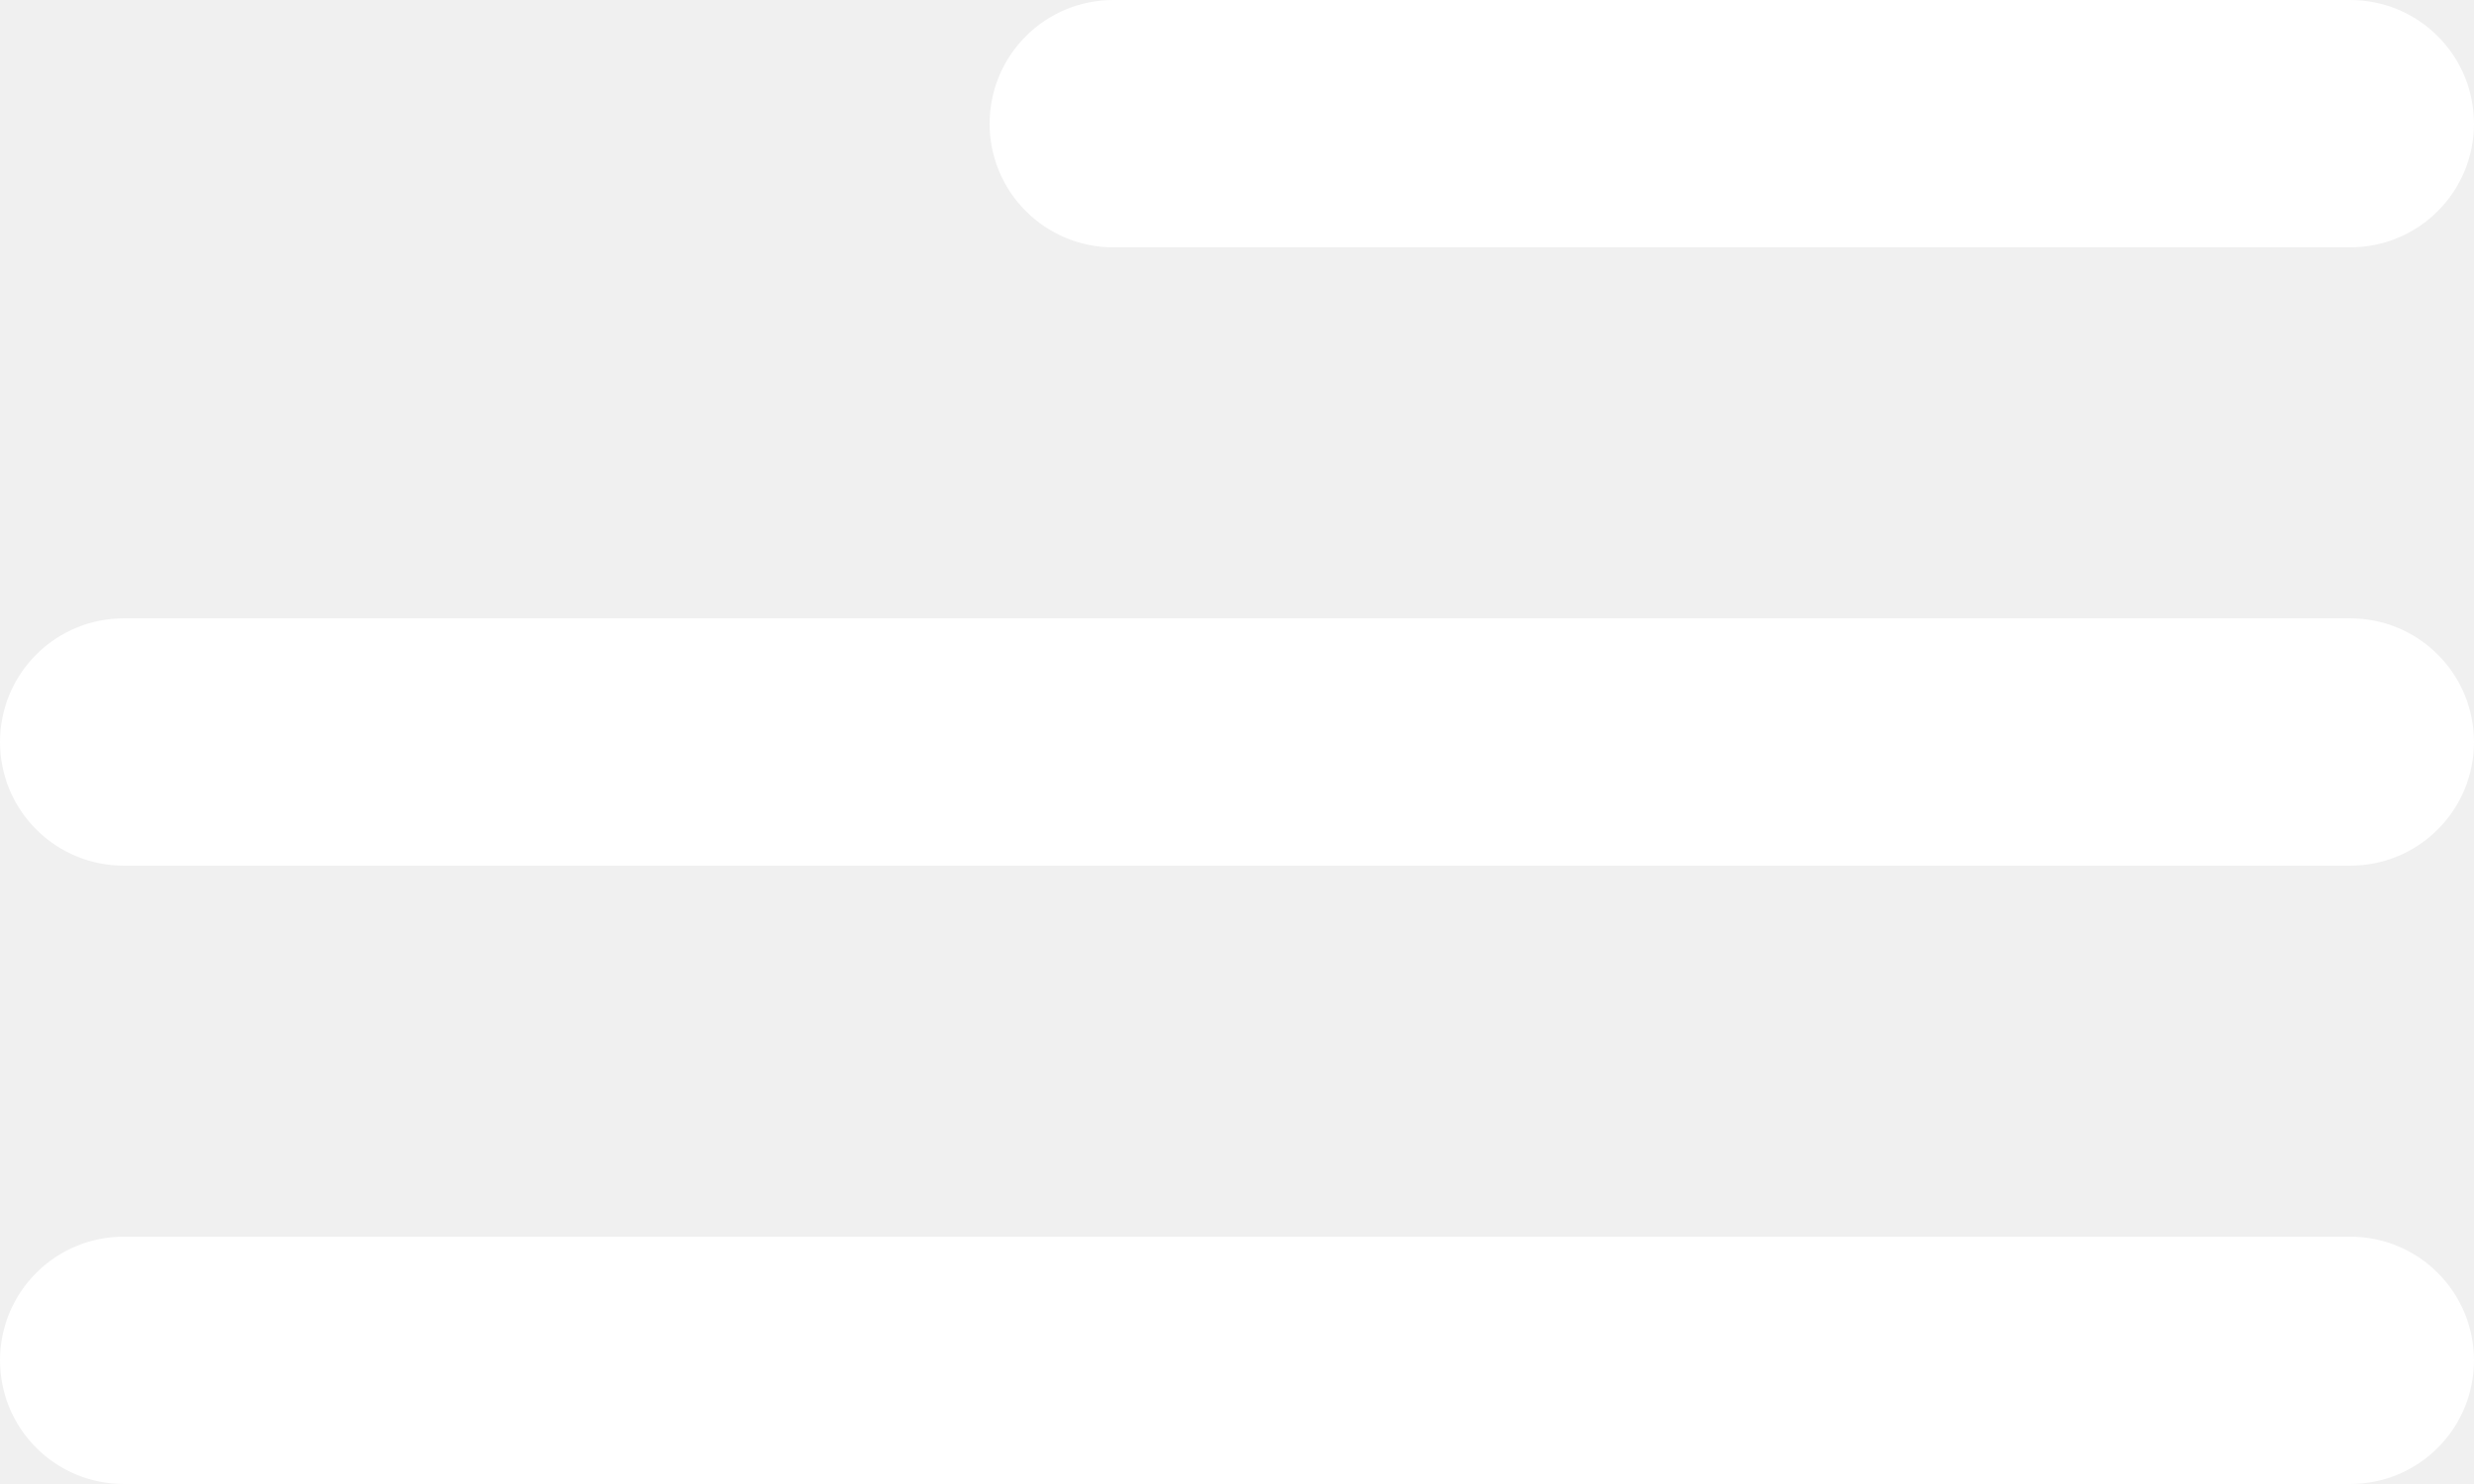
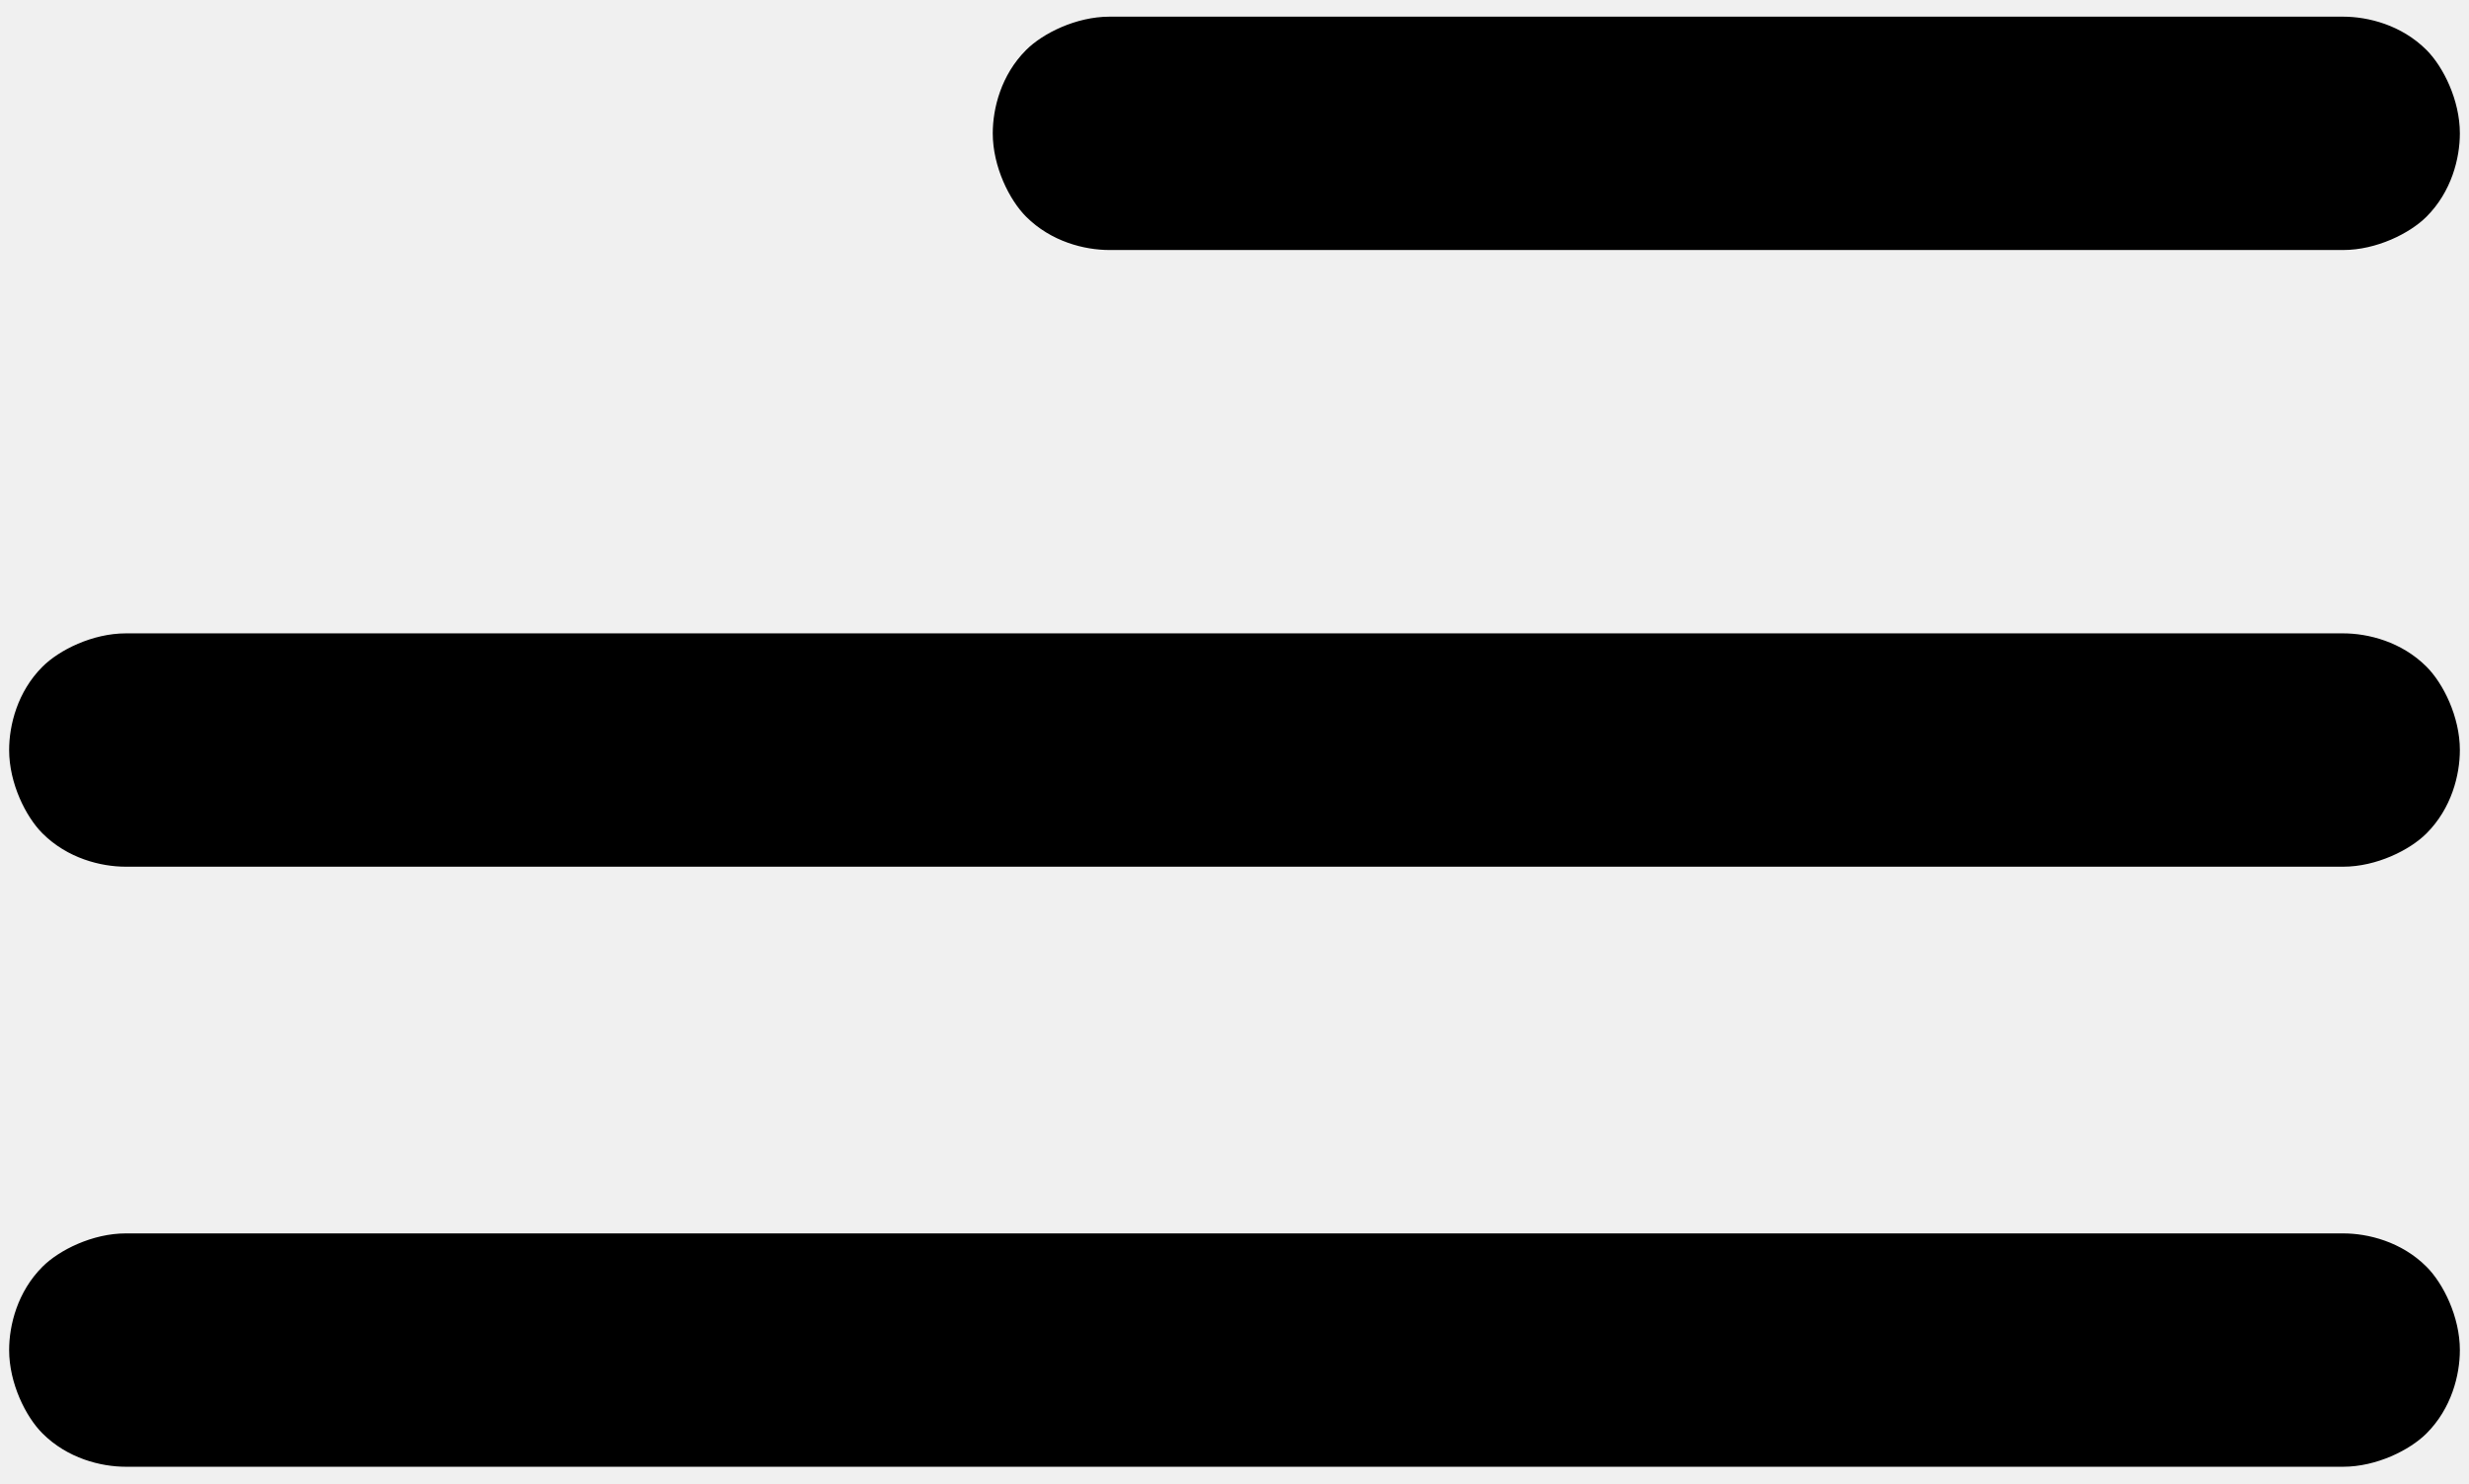
- <svg xmlns="http://www.w3.org/2000/svg" width="20" height="12" viewBox="0 0 20 12" fill="#FFF">
-   <path d="M9 2L19 2C19.265 2 19.52 1.895 19.707 1.707C19.895 1.52 20 1.265 20 1C20 0.735 19.895 0.48 19.707 0.293C19.52 0.105 19.265 0 19 0L9 0C8.735 0 8.48 0.105 8.293 0.293C8.105 0.48 8 0.735 8 1C8 1.265 8.105 1.52 8.293 1.707C8.48 1.895 8.735 2 9 2ZM19 10L1 10C0.735 10 0.48 10.105 0.293 10.293C0.105 10.48 0 10.735 0 11C0 11.265 0.105 11.52 0.293 11.707C0.48 11.895 0.735 12 1 12L19 12C19.265 12 19.52 11.895 19.707 11.707C19.895 11.52 20 11.265 20 11C20 10.735 19.895 10.48 19.707 10.293C19.52 10.105 19.265 10 19 10V10ZM1 7L19 7C19.265 7 19.52 6.895 19.707 6.707C19.895 6.52 20 6.265 20 6C20 5.735 19.895 5.48 19.707 5.293C19.52 5.105 19.265 5 19 5L1 5C0.735 5 0.48 5.105 0.293 5.293C0.105 5.48 0 5.735 0 6C0 6.265 0.105 6.52 0.293 6.707C0.48 6.895 0.735 7 1 7Z" fill="#FFFFFF" />
+ <svg xmlns="http://www.w3.org/2000/svg" xml:space="preserve" width="0.208in" height="0.125in" version="1.1" style="shape-rendering:geometricPrecision; text-rendering:geometricPrecision; image-rendering:optimizeQuality; fill-rule:evenodd; clip-rule:evenodd" viewBox="0 0 2.96 1.78">
+   <defs>
+     <style type="text/css">
+    
+     .fil0 {fill:#33CC66}
+     .fil1 {fill:black;fill-rule:nonzero}
+    
+   </style>
+   </defs>
+   <rect class="fil0" x="-162.95" y="-92.18" width="117.48" height="166.15" />
+   <g id="Layer_x0020_1">
+     <path class="fil1" d="M1.33 0.3l1.48 0c0.04,0 0.08,-0.02 0.1,-0.04 0.03,-0.03 0.04,-0.07 0.04,-0.1 0,-0.04 -0.02,-0.08 -0.04,-0.1 -0.03,-0.03 -0.07,-0.04 -0.1,-0.04l-1.48 0c-0.04,0 -0.08,0.02 -0.1,0.04 -0.03,0.03 -0.04,0.07 -0.04,0.1 0,0.04 0.02,0.08 0.04,0.1 0.03,0.03 0.07,0.04 0.1,0.04zm1.48 1.18l-2.66 0c-0.04,0 -0.08,0.02 -0.1,0.04 -0.03,0.03 -0.04,0.07 -0.04,0.1 0,0.04 0.02,0.08 0.04,0.1 0.03,0.03 0.07,0.04 0.1,0.04l2.66 0c0.04,0 0.08,-0.02 0.1,-0.04 0.03,-0.03 0.04,-0.07 0.04,-0.1 0,-0.04 -0.02,-0.08 -0.04,-0.1 -0.03,-0.03 -0.07,-0.04 -0.1,-0.04l0 0zm-2.66 -0.44l2.66 0c0.04,0 0.08,-0.02 0.1,-0.04 0.03,-0.03 0.04,-0.07 0.04,-0.1 0,-0.04 -0.02,-0.08 -0.04,-0.1 -0.03,-0.03 -0.07,-0.04 -0.1,-0.04l-2.66 0c-0.04,0 -0.08,0.02 -0.1,0.04 -0.03,0.03 -0.04,0.07 -0.04,0.1 0,0.04 0.02,0.08 0.04,0.1 0.03,0.03 0.07,0.04 0.1,0.04z" />
+   </g>
</svg>
